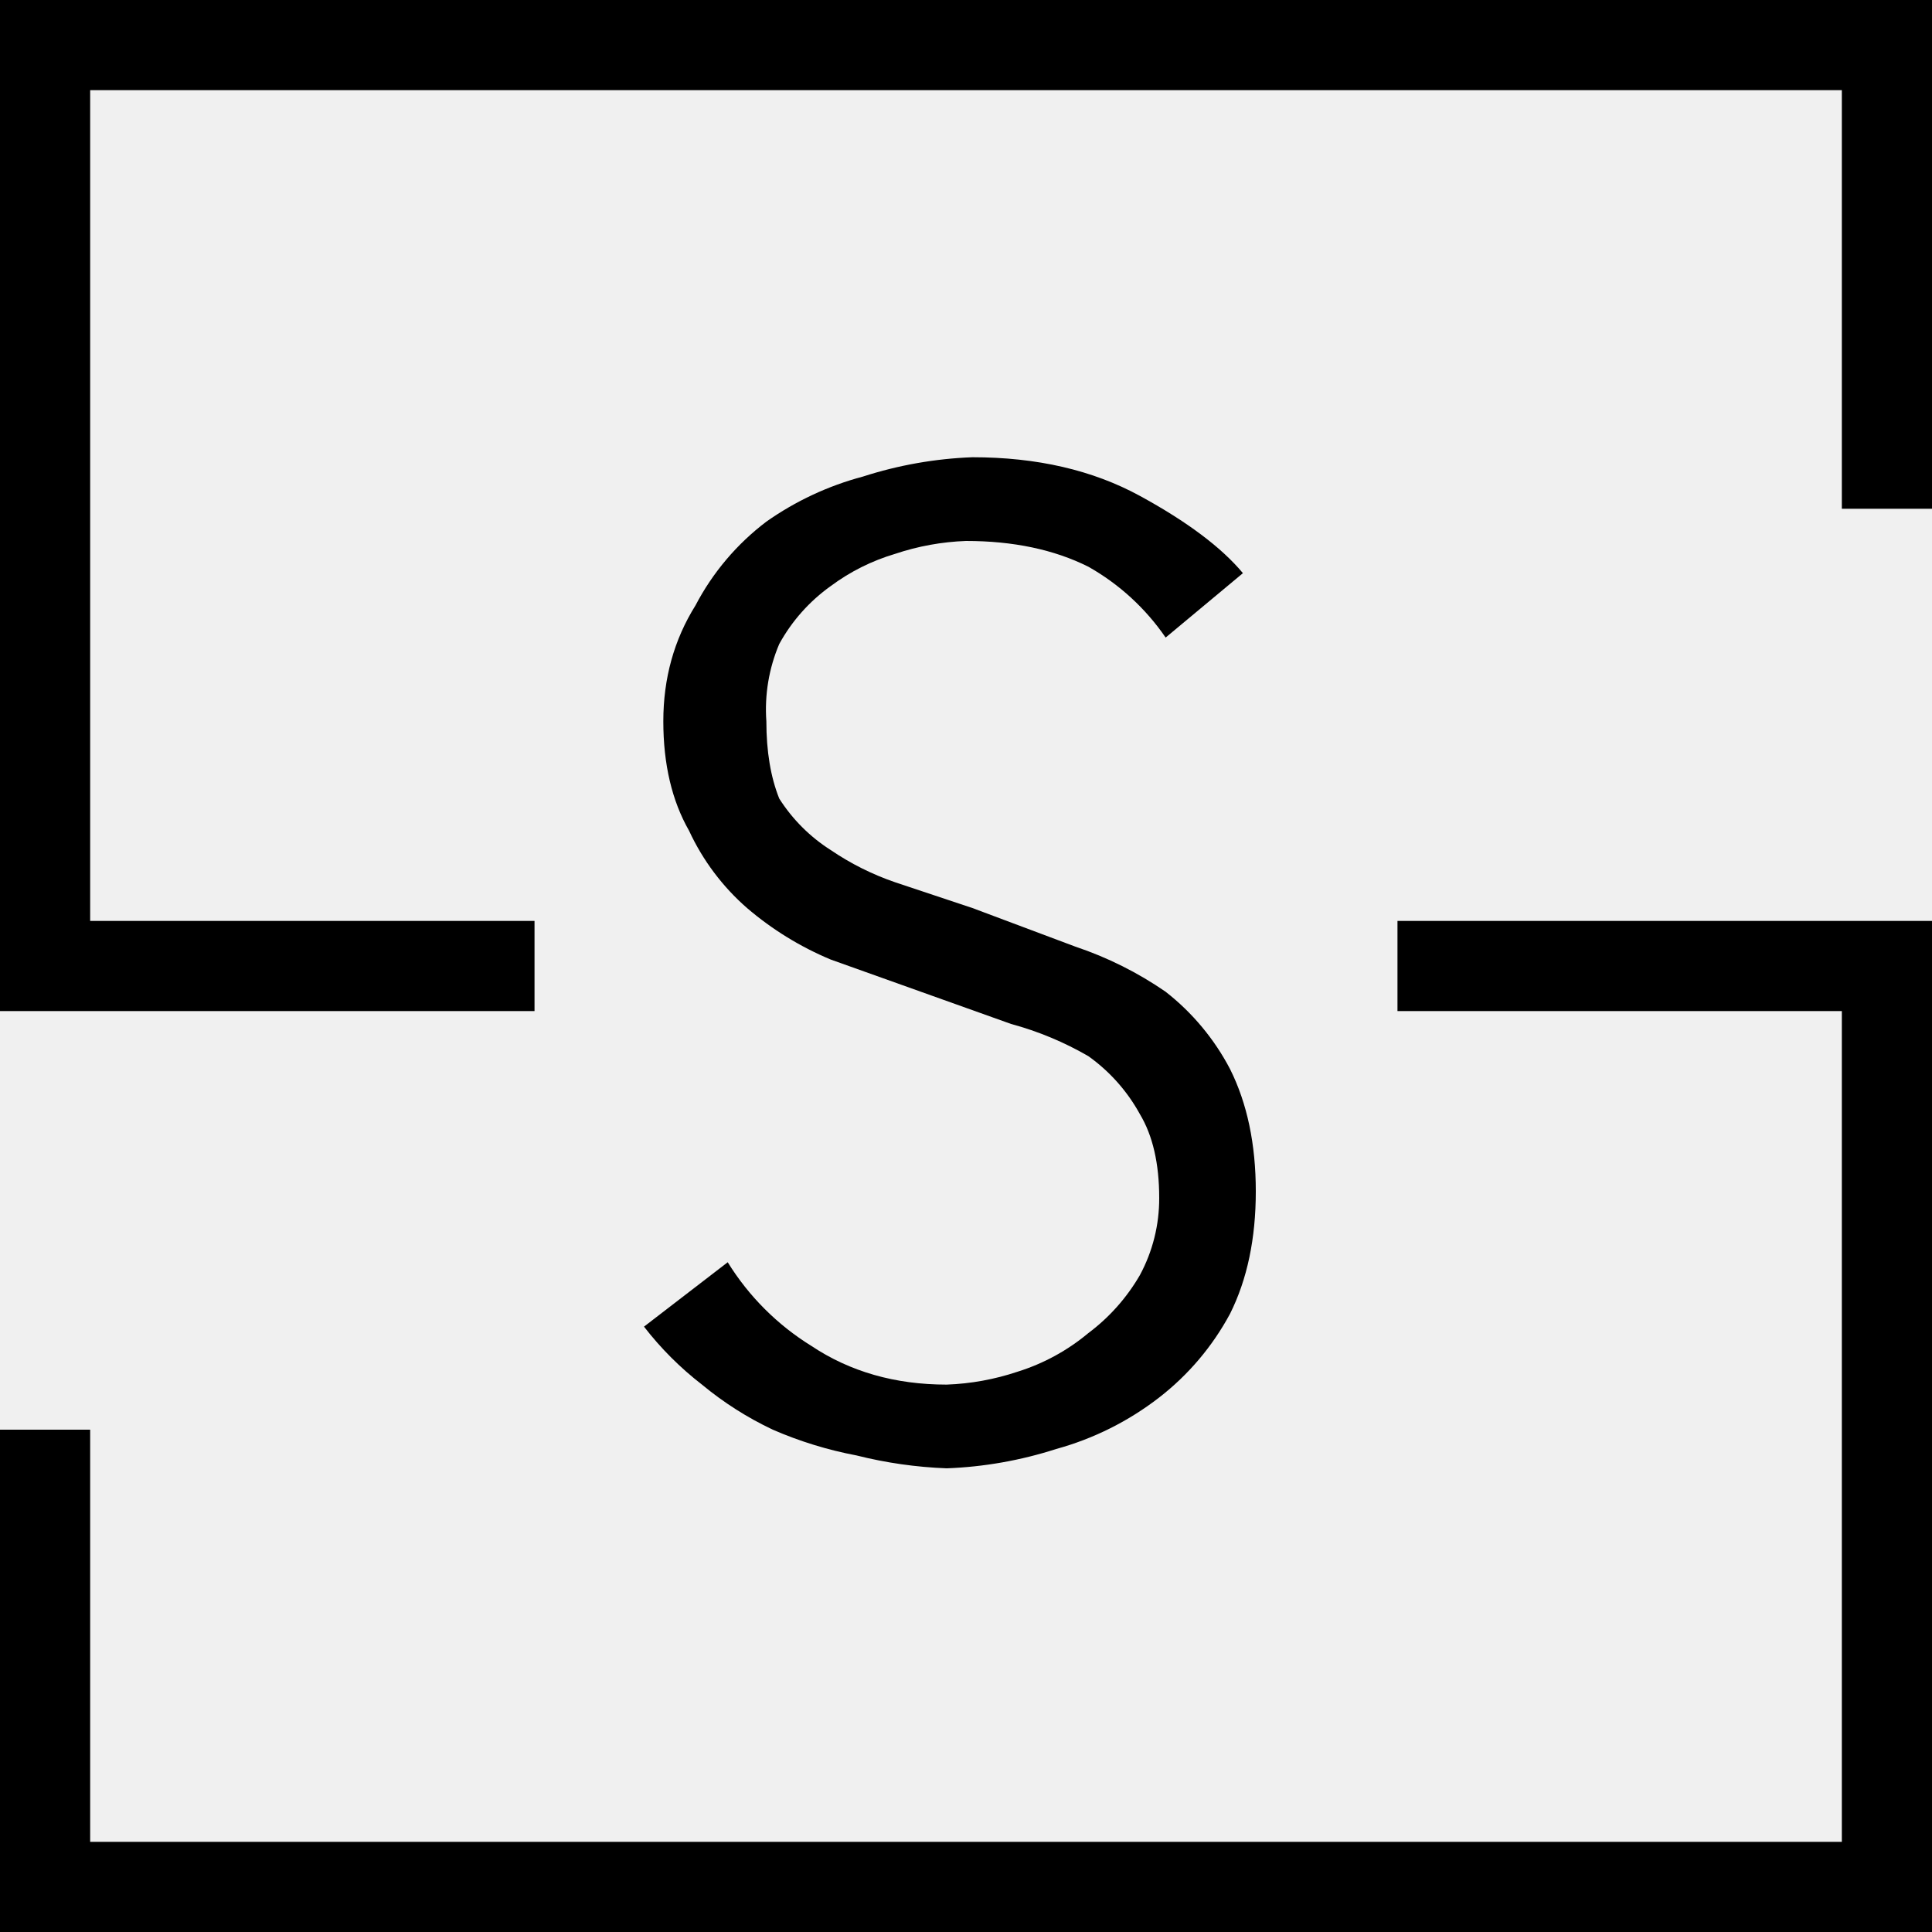
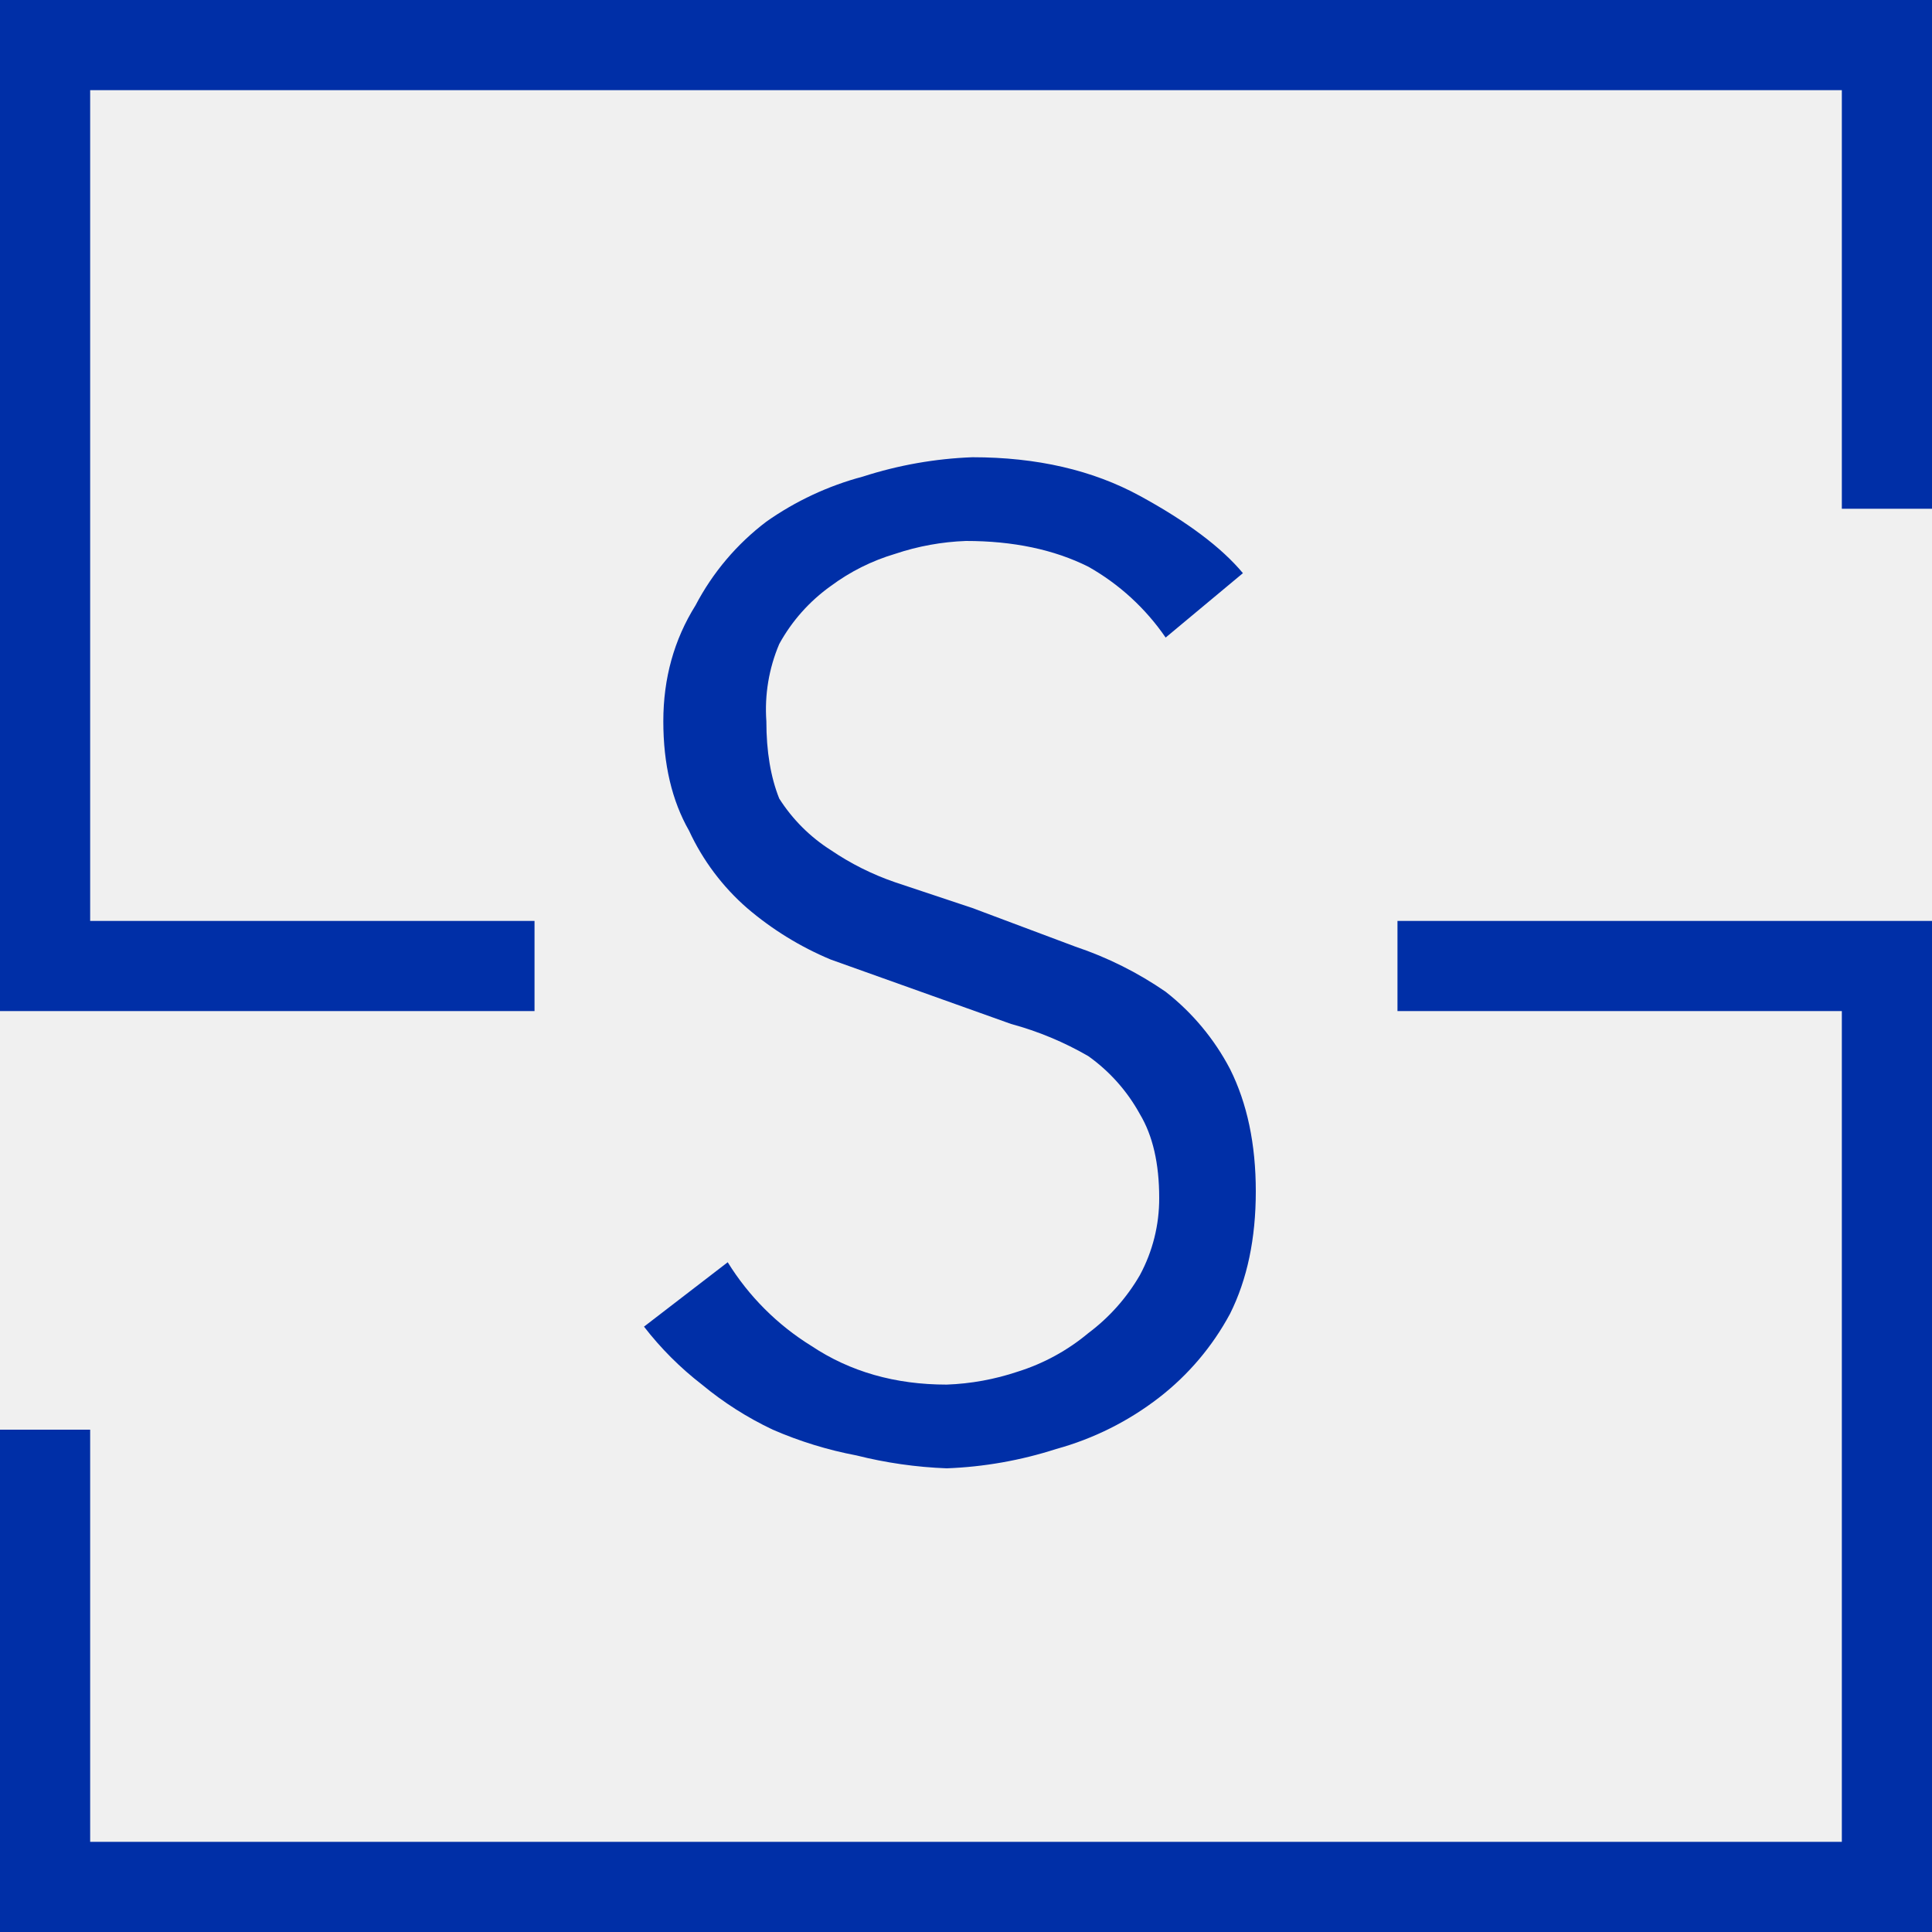
<svg xmlns="http://www.w3.org/2000/svg" version="1.1" width="300" height="300">
  <svg viewBox="0 0 300 300" id="SvgjsSvg1000">
    <path d="M181 99a36 36 0 0 0-12-11q-8-4-19-4a39 39 0 0 0-11 2 32 32 0 0 0-10 5 27 27 0 0 0-8 9 26 26 0 0 0-2 12q0 7 2 12a26 26 0 0 0 8 8 42 42 0 0 0 10 5l12 4 16 6a56 56 0 0 1 14 7 37 37 0 0 1 10 12q4 8 4 19t-4 19a41 41 0 0 1-11 13 46 46 0 0 1-16 8 63 63 0 0 1-17 3 68 68 0 0 1-14-2 61 61 0 0 1-13-4 52 52 0 0 1-11-7 50 50 0 0 1-9-9l13-10a40 40 0 0 0 13 13q9 6 21 6a39 39 0 0 0 11-2 32 32 0 0 0 11-6 30 30 0 0 0 8-9 25 25 0 0 0 3-12q0-8-3-13a27 27 0 0 0-8-9 50 50 0 0 0-12-5l-14-5-14-5a49 49 0 0 1-13-8 36 36 0 0 1-9-12q-4-7-4-17t5-18a39 39 0 0 1 11-13 47 47 0 0 1 15-7 63 63 0 0 1 17-3q15 0 26 6t16 12Z" />
    <path d="M83 157H0V0h300v79h-14V14H14v129h69v14zm217 143H0v-78h14v64h272V157h-69v-14h83v157z">
</path>
  </svg>
  <style>
path {
- fill:"#002FA7";
+ fill:#002FA7;
}
@media (prefers-color-scheme: dark) {
path {
fill: white;
}
}
</style>
</svg>
